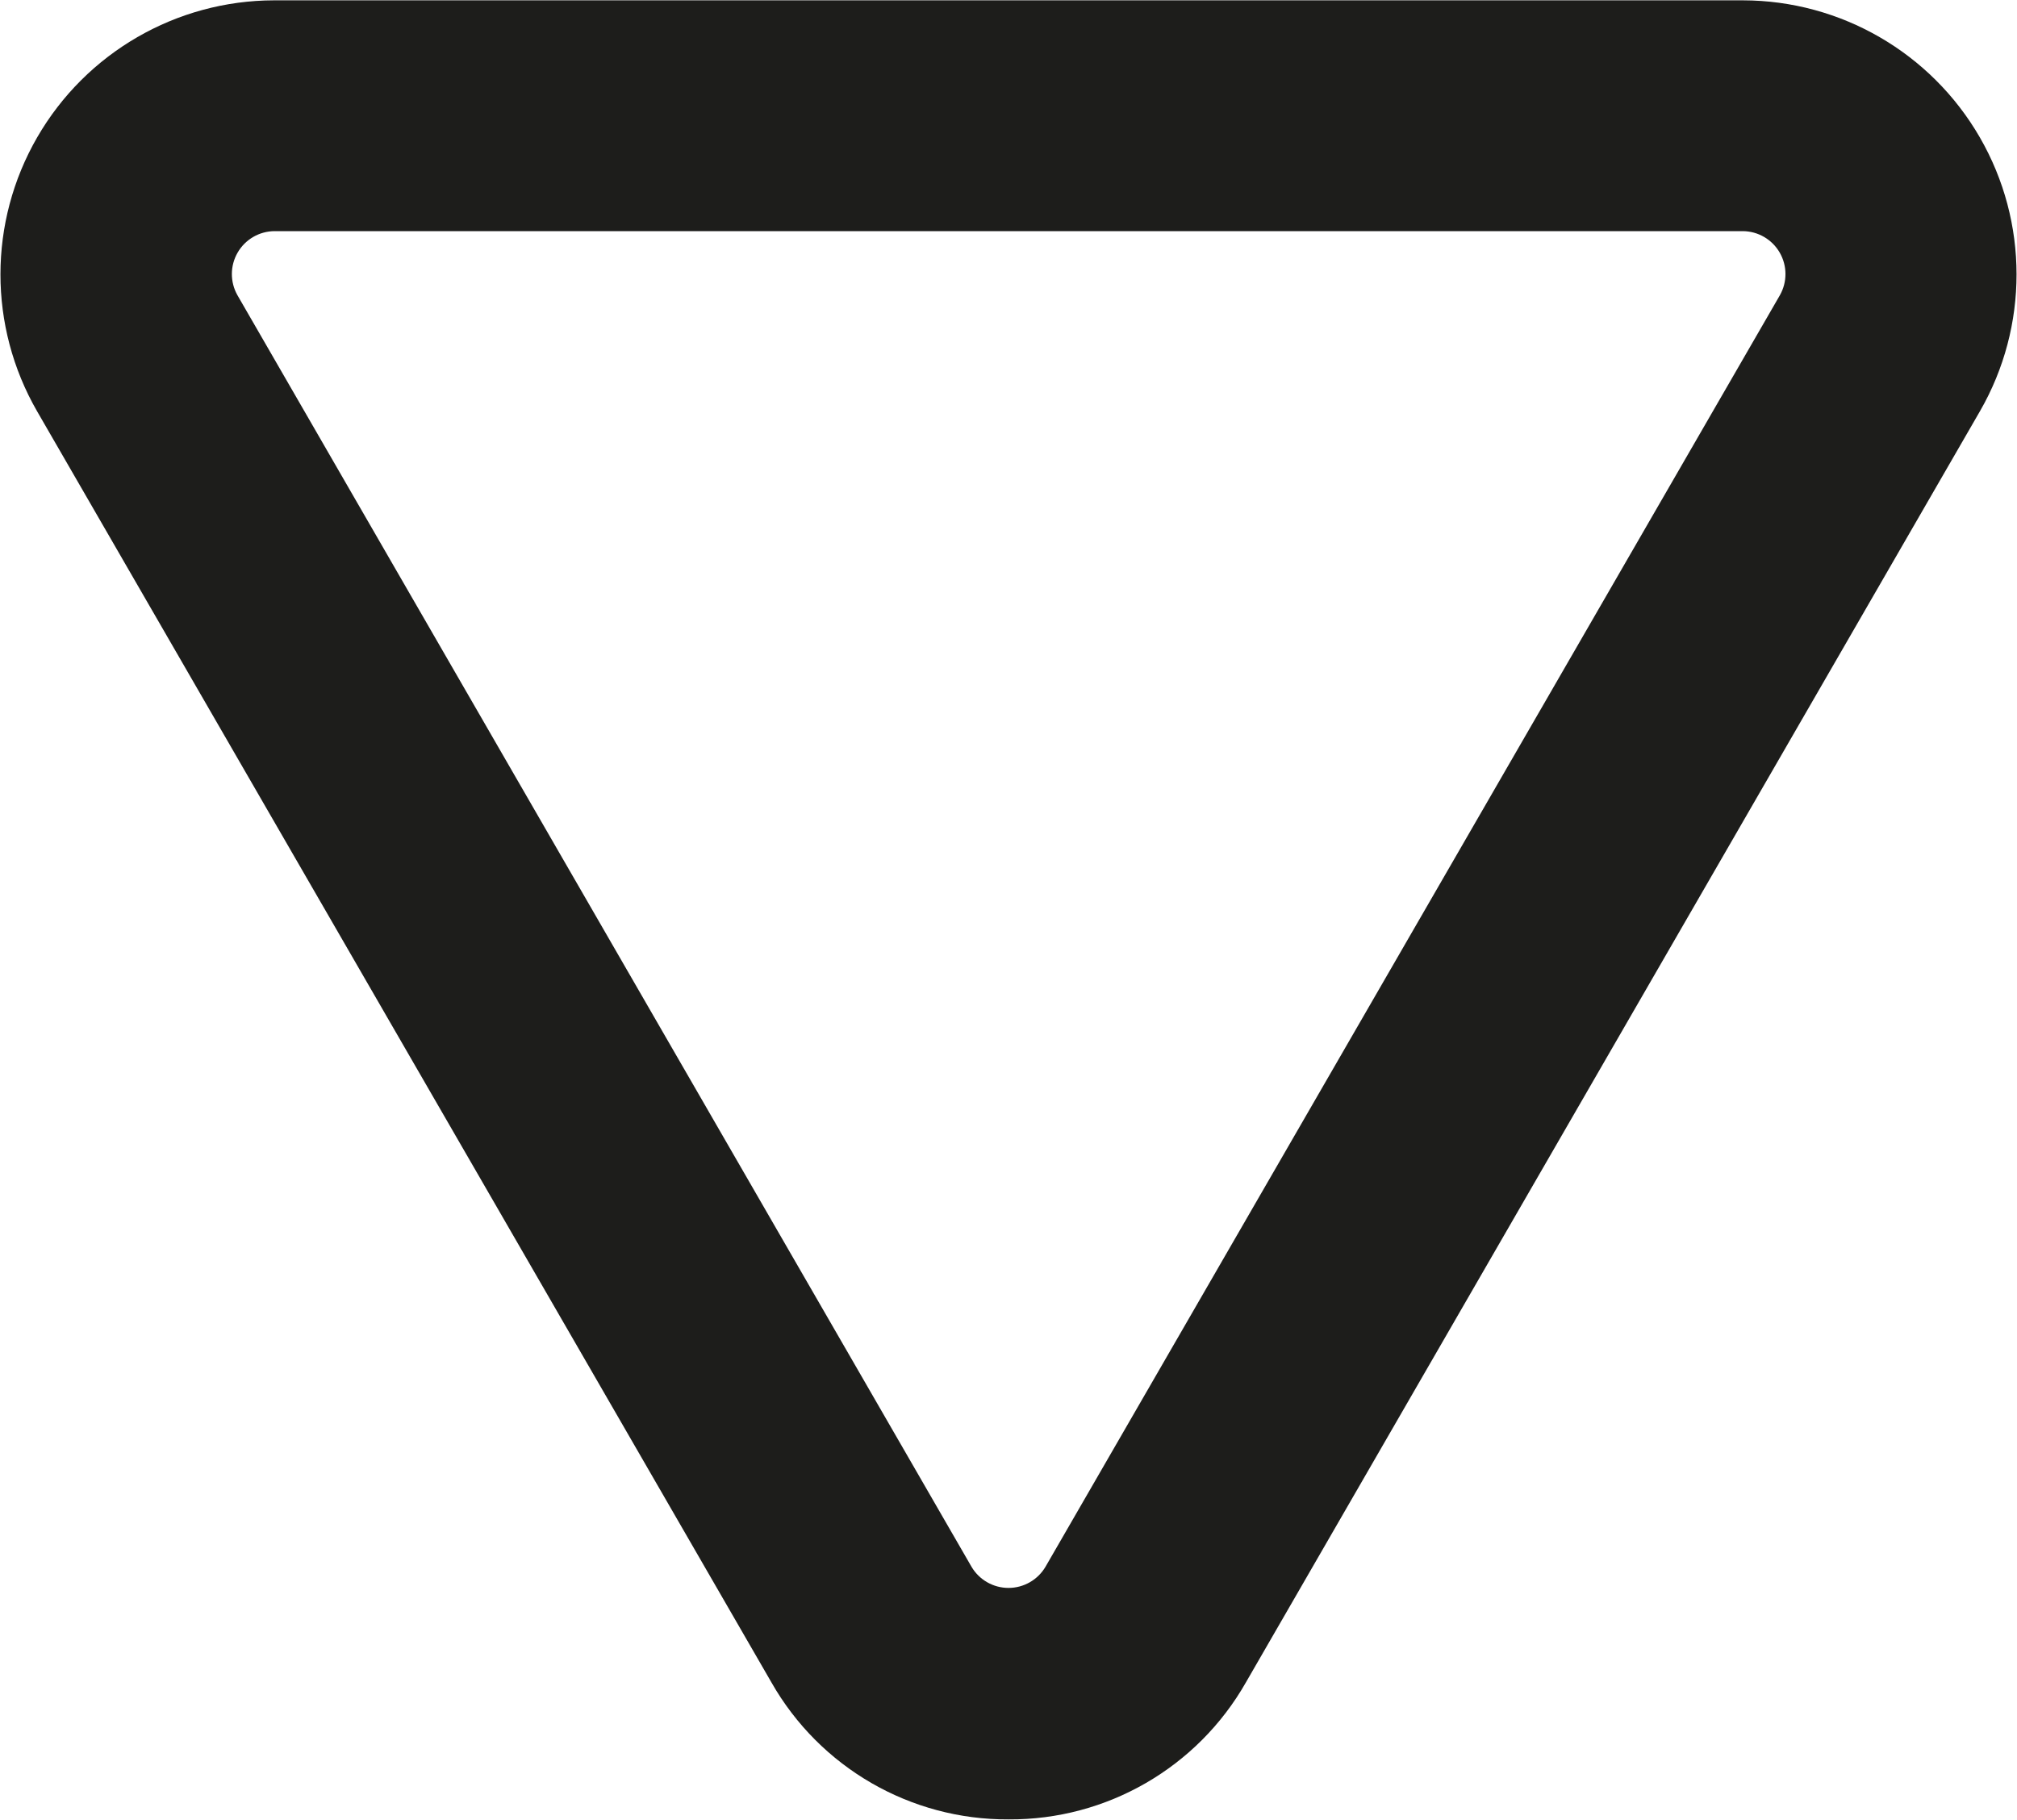
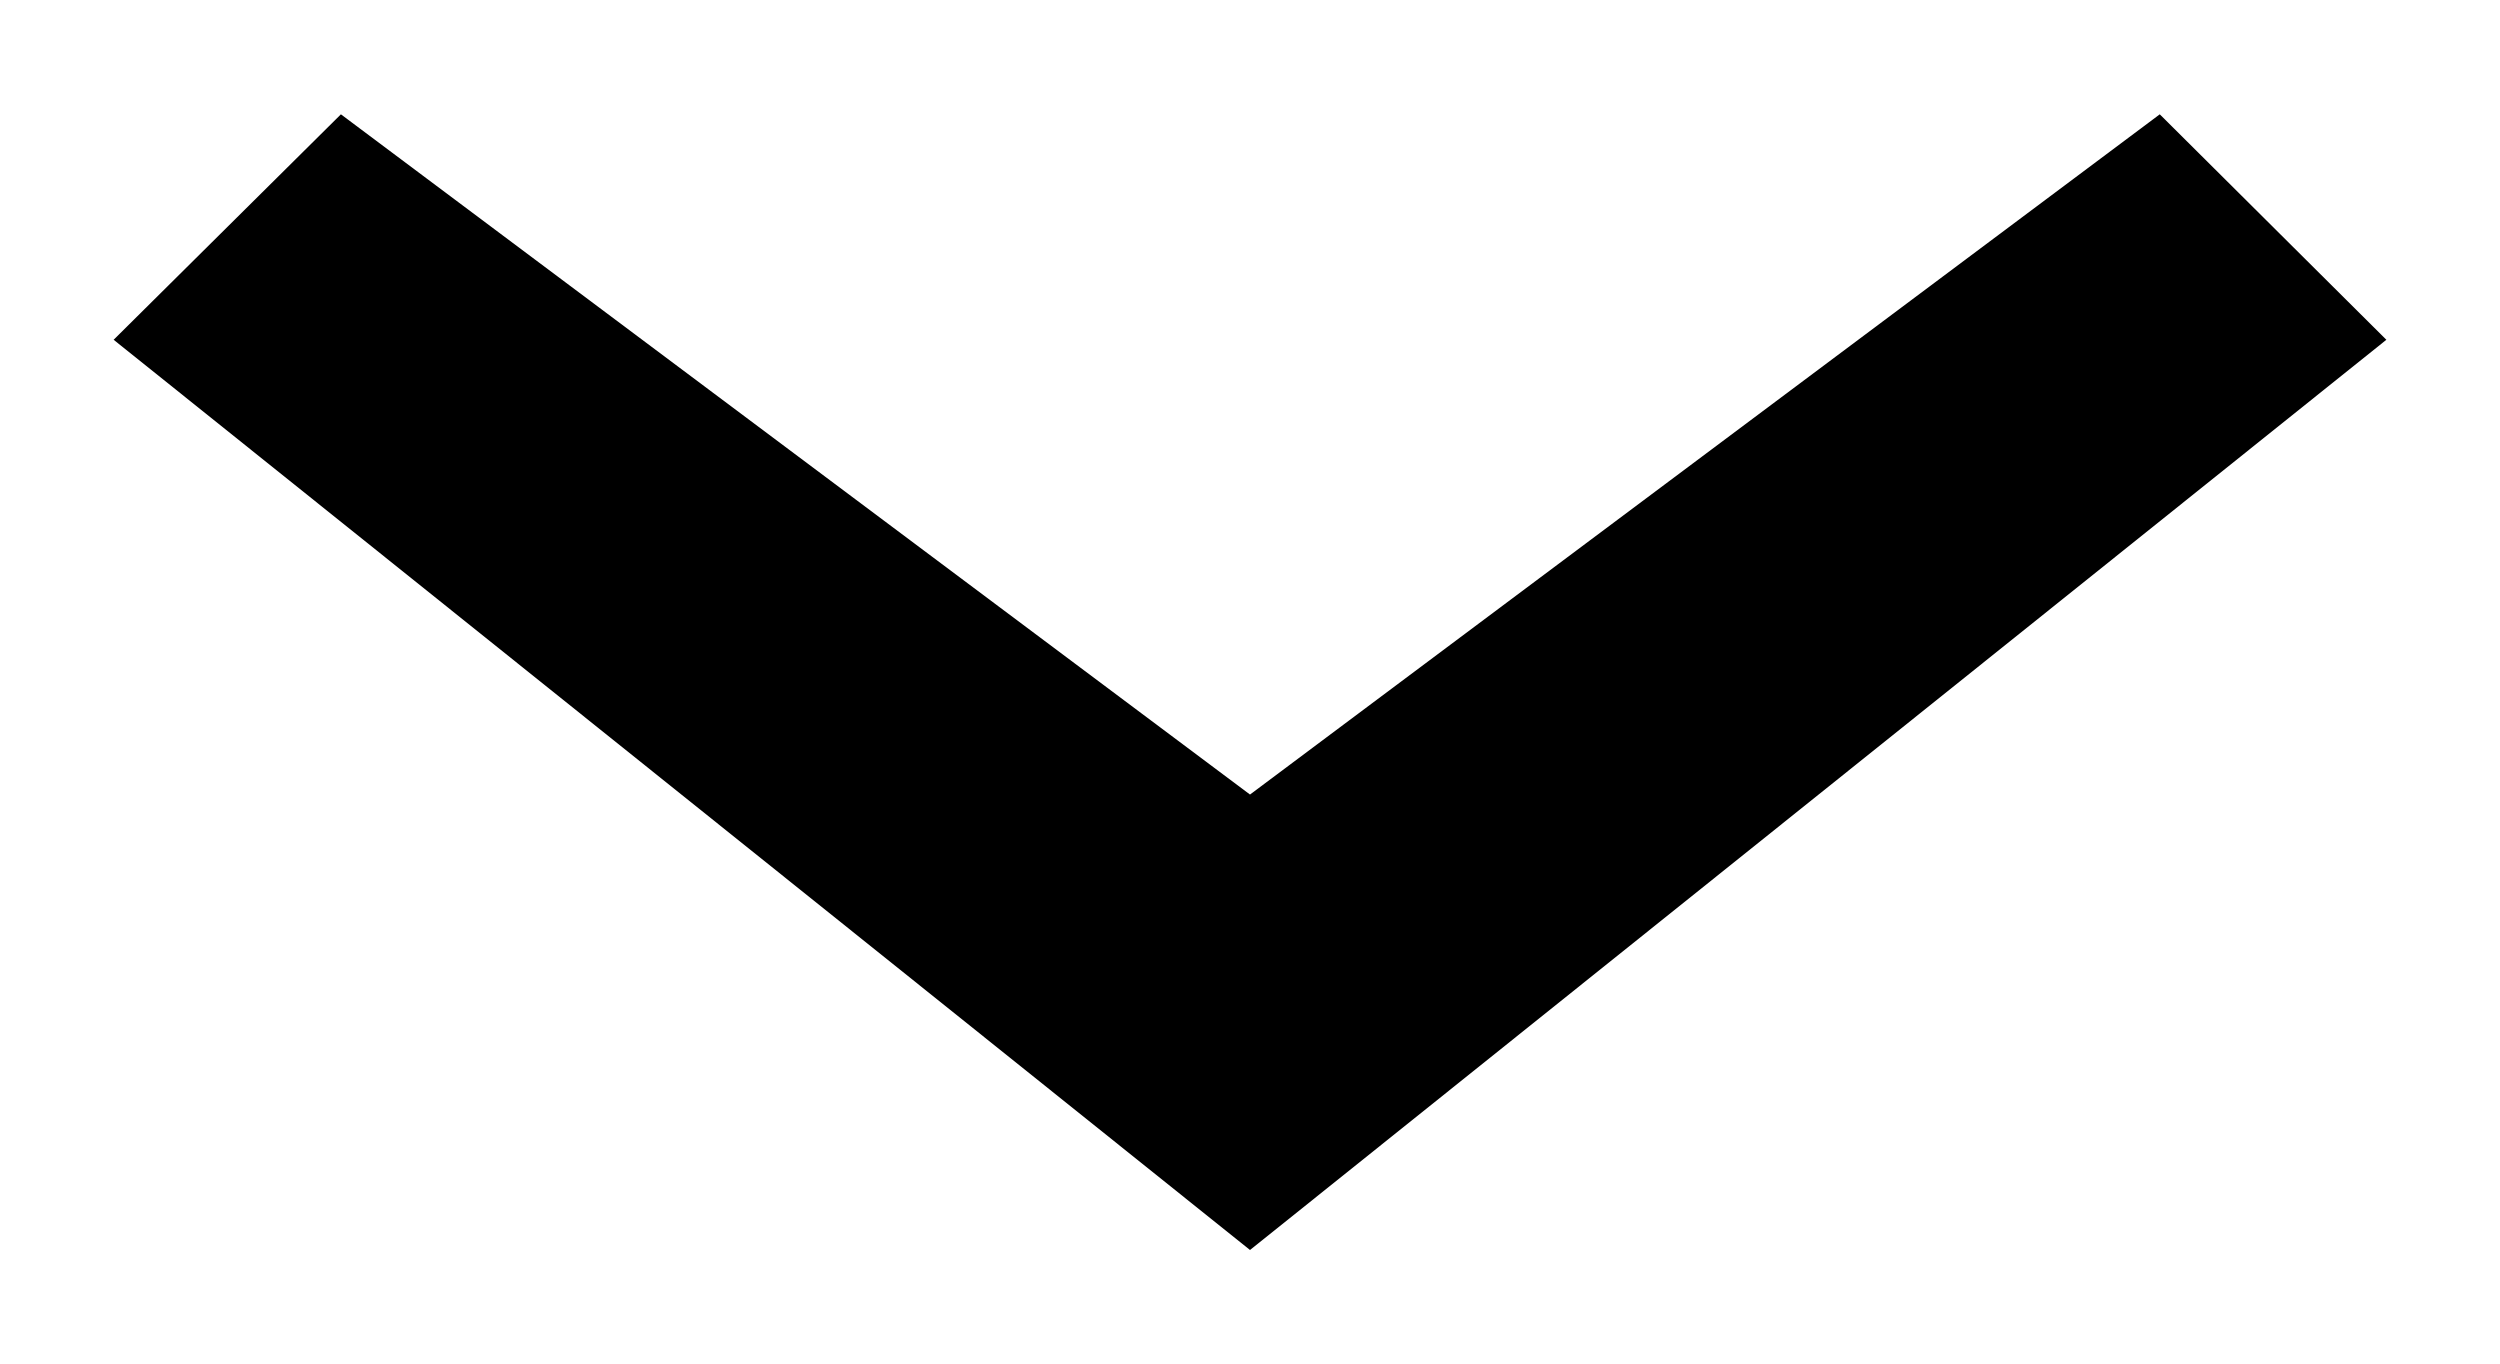
- <svg xmlns="http://www.w3.org/2000/svg" id="Layer_1" data-name="Layer 1" viewBox="0 0 61.08 55.1">
-   <defs>
-     <style>.cls-1{fill:#1d1d1b;}</style>
-   </defs>
-   <path class="cls-1" d="M50.76,75.65a8.21,8.21,0,0,1-7.18-4.15L21.34,33a8.3,8.3,0,0,1,7.18-12.44H73A8.3,8.3,0,0,1,80.18,33L57.95,71.5A8.21,8.21,0,0,1,50.76,75.65ZM28.53,27.55a1.3,1.3,0,0,0-1.12,1.94L49.64,68a1.3,1.3,0,0,0,2.24,0L74.12,29.49A1.3,1.3,0,0,0,73,27.55H28.53Z" transform="translate(-20.22 -20.55)" />
+ <svg xmlns="http://www.w3.org/2000/svg" width="11px" height="6px" viewBox="0 0 11 6" version="1.1">
+   <defs />
+   <polygon id="Shape" stroke="none" points="9.503 0.503 5.5 3.496 1.5 0.503 0.5 1.495 5.5 5.5 10.5 1.495" />
</svg>
